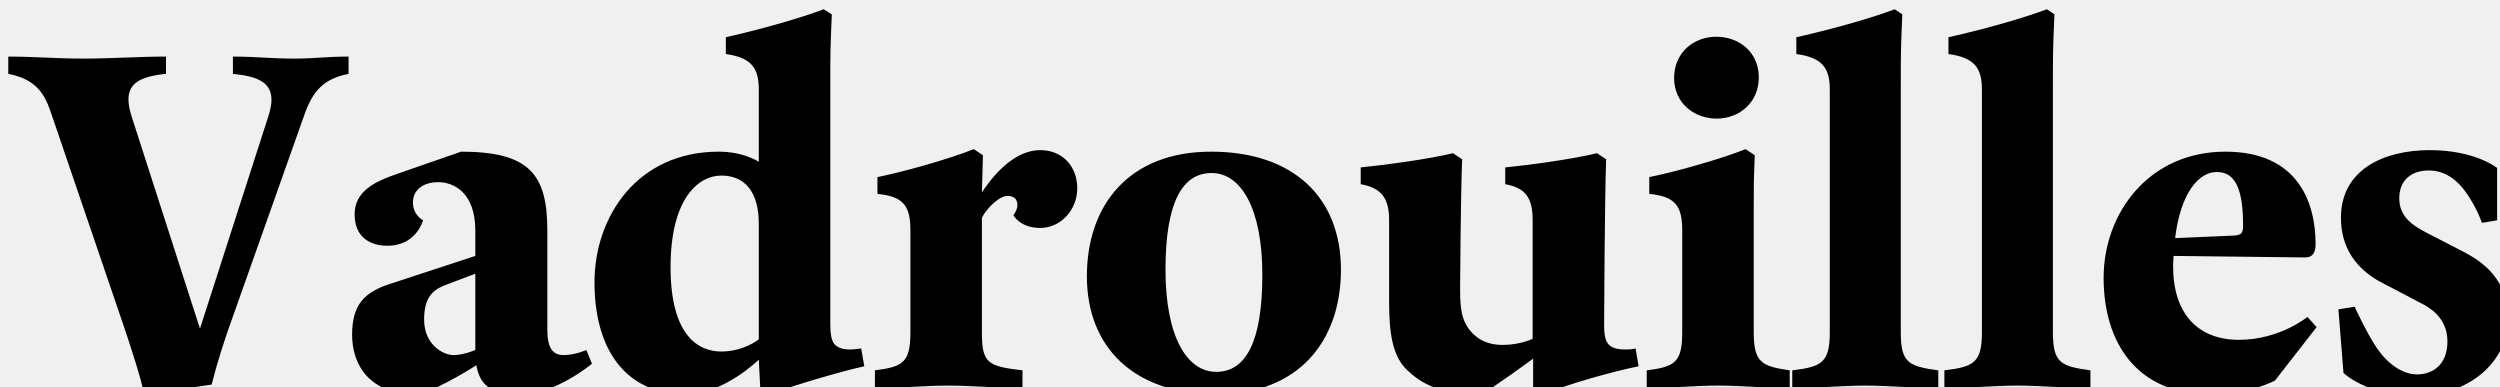
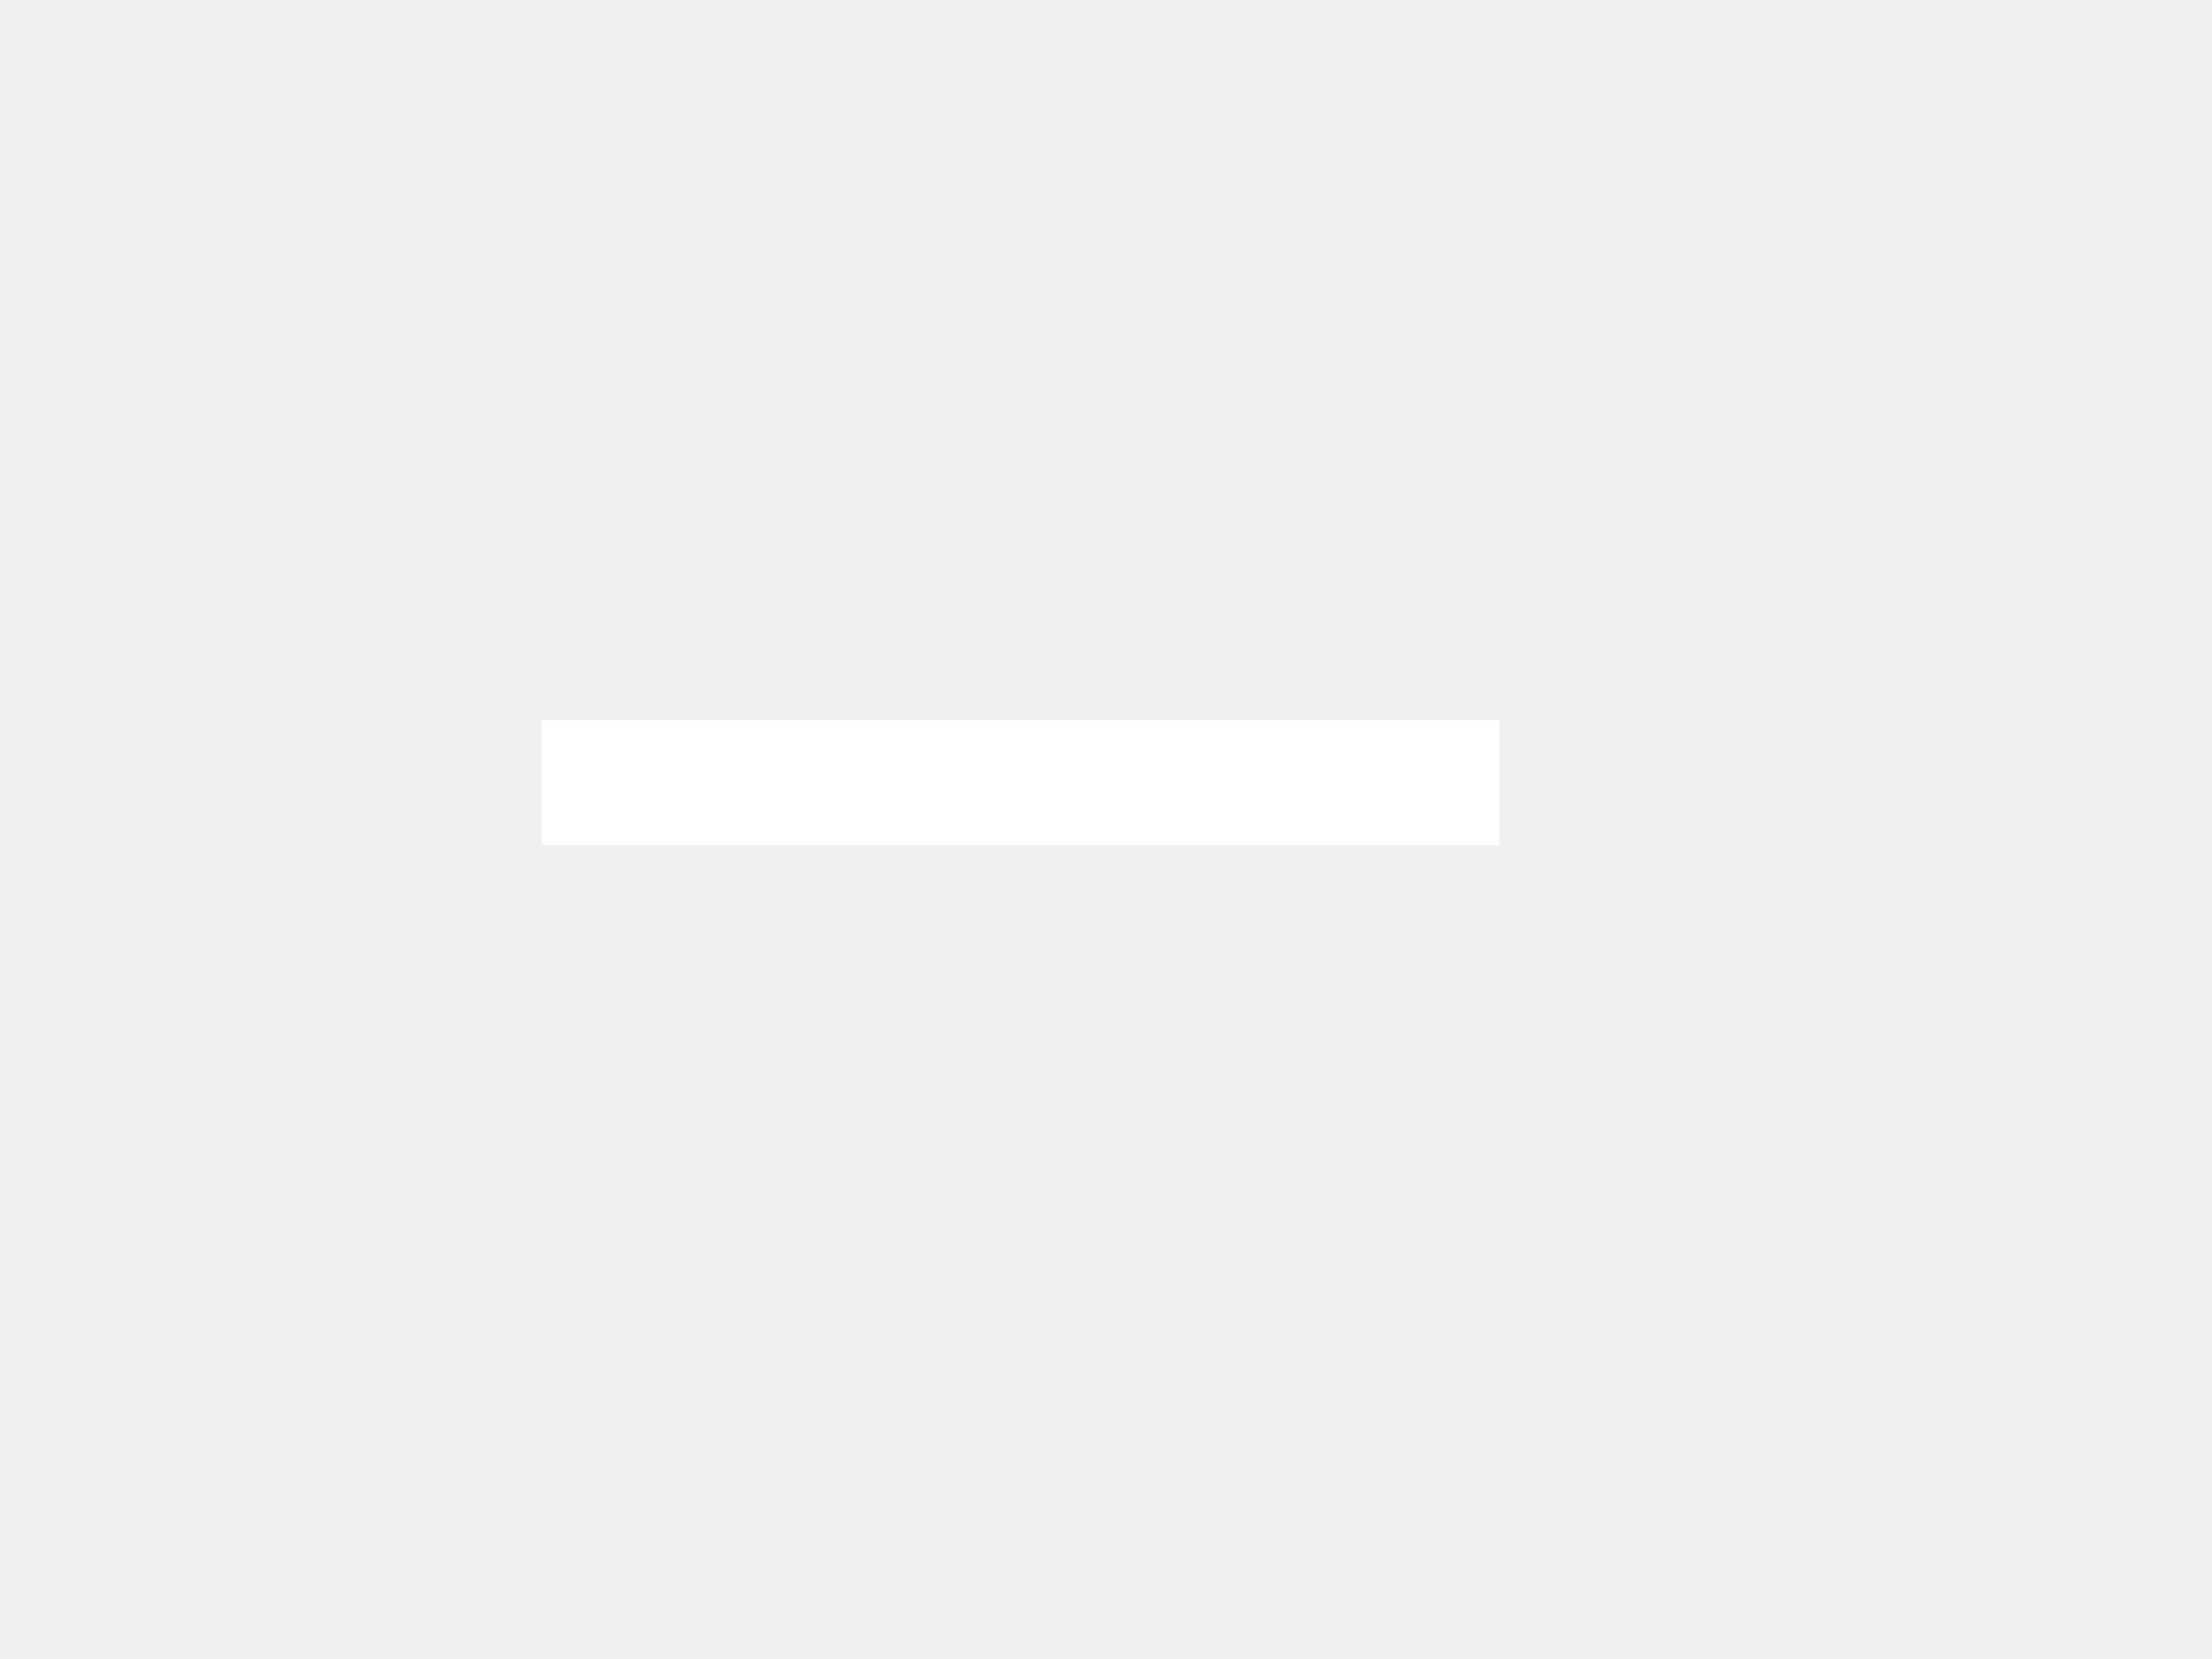
- <svg xmlns="http://www.w3.org/2000/svg" alt="vadrouilles" version="1.1" viewbox="0 0 2030 322">
-   <path id="svg_1" fill-opacity="2" stroke-width="0" d="M 278.262 58.962 L 278.262 45.158 C 260.449 45.158 251.947 46.782 234.539 46.782 C 217.131 46.782 203.367 45.158 185.958 45.158 L 185.958 58.962 C 206.605 60.992 216.726 66.27 216.726 79.668 C 216.726 83.322 215.917 87.382 214.297 92.66 L 159.644 262.367 L 104.991 92.66 C 103.372 87.382 102.562 83.322 102.562 79.262 C 102.562 66.676 111.873 60.992 132.52 58.962 L 132.52 45.158 C 111.873 45.158 87.583 46.782 66.531 46.782 C 45.075 46.782 26.857 45.158 6.615 45.158 L 6.615 58.962 C 27.262 63.022 34.954 73.172 40.217 88.6 L 98.109 258.307 C 102.157 270.081 113.088 302.967 115.112 315.147 C 127.257 313.117 168.955 307.027 168.955 307.027 C 173.003 290.787 179.481 270.487 183.934 258.307 L 242.636 92.66 C 249.518 72.766 258.02 63.022 278.262 58.962 Z M 379.471 279.419 C 379.471 279.419 370.16 283.479 362.063 283.479 C 353.966 283.479 338.582 275.359 338.582 255.059 C 338.582 234.759 347.894 230.293 358.015 226.639 L 379.471 218.519 L 379.471 279.419 Z M 468.132 279.419 C 468.132 279.419 459.225 283.479 449.914 283.479 C 441.007 283.479 436.959 277.389 436.959 263.179 L 436.959 184.009 C 436.959 139.35 422.789 121.08 368.136 121.08 L 315.508 139.35 C 299.314 145.034 283.12 152.748 283.12 171.018 C 283.12 189.287 295.265 196.189 309.435 196.189 C 323.603 196.189 333.724 188.069 337.773 175.889 C 337.773 175.889 329.676 171.829 329.676 161.68 C 329.676 151.53 337.773 145.44 349.918 145.44 C 362.063 145.44 379.471 153.56 379.471 184.009 L 379.471 204.309 L 311.459 226.639 C 291.217 233.135 281.096 242.879 281.096 267.239 C 281.096 291.599 295.265 315.147 333.724 315.147 C 351.942 309.869 380.281 291.599 380.281 291.599 C 382.305 301.749 386.354 315.147 414.693 315.147 C 443.031 315.147 472.585 290.381 472.585 290.381 L 468.132 279.419 Z M 605.776 270.893 C 605.776 270.893 594.036 280.637 575.818 280.637 C 557.6 280.637 535.334 268.051 535.334 213.241 C 535.334 158.432 557.6 140.162 575.818 140.162 C 594.036 140.162 605.776 152.342 605.776 178.731 L 605.776 270.893 Z M 687.554 278.201 C 683.911 278.607 681.077 279.013 678.243 279.013 C 673.79 279.013 670.551 278.201 667.717 276.171 C 663.669 273.329 662.859 267.239 662.859 257.089 L 662.859 70.33 C 662.859 41.91 662.859 39.88 664.074 11.457 L 657.596 7.397 C 625.209 19.577 579.462 29.73 579.462 29.73 L 579.462 43.128 C 599.704 45.97 605.776 54.09 605.776 71.548 L 605.776 129.2 C 605.776 129.2 594.036 121.08 573.794 121.08 C 509.019 121.08 474.609 172.641 474.609 225.421 C 474.609 278.201 498.899 314.741 547.479 314.741 C 577.842 314.741 605.776 287.133 605.776 287.133 L 606.991 311.087 L 613.064 315.147 C 633.306 307.839 669.741 296.877 689.983 292.411 L 687.554 278.201 Z M 860.016 150.312 C 860.016 133.26 848.68 119.862 830.462 119.862 C 812.244 119.862 796.051 135.29 783.906 153.56 L 784.715 123.922 L 777.428 119.05 C 757.186 127.17 720.75 137.32 700.508 141.38 L 700.508 154.778 C 720.75 156.808 726.823 163.71 726.823 184.009 L 726.823 265.209 C 726.823 289.569 720.75 292.817 698.484 295.659 L 698.484 309.869 C 718.726 309.869 736.944 307.839 757.186 307.839 C 777.428 307.839 796.051 309.869 816.293 309.869 L 816.293 295.659 C 787.954 292.411 783.906 289.569 783.906 265.209 L 783.906 173.859 C 787.954 165.74 798.075 156.402 804.147 156.402 C 810.22 156.402 812.244 159.65 812.244 163.71 C 812.244 167.77 809.006 171.829 809.006 171.829 C 809.006 171.829 814.268 181.979 830.462 181.979 C 846.656 181.979 860.016 167.77 860.016 150.312 Z M 1007.78 219.331 C 1007.78 273.329 994.422 296.877 970.941 296.877 C 947.865 296.877 930.457 269.269 930.457 215.271 C 930.457 161.68 943.817 138.132 967.297 138.132 C 990.373 138.132 1007.78 165.74 1007.78 219.331 Z M 1070.53 215.271 C 1070.53 158.026 1032.88 121.08 966.893 121.08 C 901.309 121.08 867.708 163.71 867.708 220.549 C 867.708 277.389 905.357 314.741 971.346 314.741 C 1036.93 314.741 1070.53 272.111 1070.53 215.271 Z M 1308.17 292.411 L 1305.74 278.201 C 1302.5 279.013 1299.67 279.013 1296.84 279.013 C 1292.38 279.013 1288.33 278.201 1285.5 276.171 C 1281.86 273.329 1280.64 268.457 1280.64 259.525 C 1280.64 259.119 1280.64 258.307 1280.64 257.901 C 1280.64 257.901 1281.05 157.62 1282.26 127.17 L 1274.97 122.298 C 1254.73 127.17 1221.94 131.636 1201.7 133.666 L 1201.7 147.064 C 1217.89 149.906 1223.56 158.026 1223.56 175.483 L 1223.56 270.487 C 1223.56 270.487 1213.84 275.359 1199.68 275.359 C 1185.51 275.359 1177.41 269.269 1172.15 261.961 C 1167.69 255.465 1165.67 248.157 1165.67 231.917 C 1165.67 231.105 1165.67 229.887 1165.67 228.669 C 1165.67 228.669 1166.07 157.62 1167.29 127.17 L 1160 122.298 C 1139.76 127.17 1106.56 131.636 1086.32 133.666 L 1086.32 147.064 C 1102.51 149.906 1108.99 158.026 1108.99 175.483 L 1108.99 240.849 C 1108.99 265.209 1111.42 283.479 1122.76 294.847 C 1134.09 305.809 1148.26 314.741 1182.67 314.741 C 1191.98 309.869 1223.97 286.321 1223.97 286.321 L 1223.97 309.869 L 1231.25 315.147 C 1251.49 306.621 1287.93 296.471 1308.17 292.411 Z M 1428.81 309.869 L 1428.81 295.659 C 1406.55 292.411 1400.07 289.569 1400.07 265.209 L 1400.07 164.522 C 1400.07 145.44 1400.07 144.222 1400.88 123.922 L 1393.59 119.05 C 1373.35 127.17 1336.92 137.32 1316.67 141.38 L 1316.67 154.778 C 1336.92 156.808 1342.99 163.71 1342.99 184.009 L 1342.99 265.209 C 1342.99 289.569 1336.92 292.817 1314.65 295.659 L 1314.65 309.869 C 1332.87 309.869 1352.3 307.839 1371.73 307.839 C 1391.16 307.839 1410.6 309.869 1428.81 309.869 Z M 1404.12 61.804 C 1404.12 41.504 1388.33 29.324 1370.11 29.324 C 1352.3 29.324 1336.51 41.91 1336.51 62.21 C 1336.51 82.51 1352.7 94.69 1370.52 94.69 C 1388.33 94.69 1404.12 82.104 1404.12 61.804 Z M 1547.43 309.869 L 1547.43 295.659 C 1523.55 292.411 1517.47 289.569 1517.47 265.209 L 1517.47 70.33 C 1517.47 41.91 1517.47 39.88 1518.69 11.457 L 1512.61 7.397 C 1480.23 19.577 1434.08 29.73 1434.08 29.73 L 1434.08 43.128 C 1454.72 45.97 1460.8 54.09 1460.8 71.548 L 1460.8 265.209 C 1460.8 289.569 1454.32 292.817 1430.84 295.659 L 1430.84 309.869 C 1450.27 309.869 1470.51 307.839 1489.13 307.839 C 1508.57 307.839 1528 309.869 1547.43 309.869 Z M 1668.88 309.869 L 1668.88 295.659 C 1645 292.411 1638.92 289.569 1638.92 265.209 L 1638.92 70.33 C 1638.92 41.91 1638.92 39.88 1640.14 11.457 L 1634.07 7.397 C 1601.68 19.577 1555.53 29.73 1555.53 29.73 L 1555.53 43.128 C 1576.18 45.97 1582.25 54.09 1582.25 71.548 L 1582.25 265.209 C 1582.25 289.569 1575.77 292.817 1552.29 295.659 L 1552.29 309.869 C 1571.72 309.869 1591.96 307.839 1610.59 307.839 C 1630.02 307.839 1649.45 309.869 1668.88 309.869 Z M 1790.74 179.949 C 1790.74 186.039 1789.53 187.663 1783.45 188.069 L 1736.49 190.099 C 1740.94 153.56 1755.52 137.32 1769.69 137.32 C 1783.86 137.32 1790.74 149.5 1790.74 179.949 Z M 1849.44 261.149 L 1842.15 253.029 C 1842.15 253.029 1819.89 271.299 1787.5 271.299 C 1755.11 271.299 1734.87 250.999 1734.87 212.429 C 1734.87 208.369 1735.28 204.309 1735.28 204.309 L 1840.53 205.527 C 1846.61 205.527 1848.63 201.061 1848.63 194.971 C 1848.63 162.492 1835.27 121.08 1776.57 121.08 C 1715.84 121.08 1679.41 169.8 1679.41 221.767 C 1679.41 273.329 1705.72 314.741 1764.43 314.741 C 1796.81 314.741 1816.24 303.779 1816.24 303.779 L 1849.44 261.149 Z M 2002.47 253.841 C 2002.47 218.519 1974.13 205.121 1966.84 201.061 C 1959.96 197.407 1947.82 191.317 1937.7 186.039 C 1927.57 180.761 1915.43 173.859 1915.43 158.432 C 1915.43 143.41 1925.55 136.102 1938.91 136.102 C 1951.87 136.102 1961.99 143.41 1970.08 155.59 C 1978.18 167.77 1981.42 177.919 1981.42 177.919 L 1993.56 175.889 L 1993.56 134.072 C 1993.56 134.072 1976.16 119.862 1939.72 119.862 C 1903.28 119.862 1868.87 135.29 1868.87 173.859 C 1868.87 212.429 1900.45 225.015 1907.33 228.669 C 1914.22 232.323 1926.77 238.819 1932.84 242.067 C 1938.51 244.909 1953.89 253.029 1953.89 272.517 C 1953.89 291.599 1941.74 298.907 1929.6 298.907 C 1917.45 298.907 1905.31 289.569 1897.21 277.389 C 1889.12 265.209 1879.8 244.909 1879.8 244.909 L 1866.85 246.939 L 1870.9 297.689 C 1870.9 297.689 1889.12 315.959 1929.6 315.959 C 1970.08 315.959 2002.47 289.569 2002.47 253.841 Z" />
+ <svg xmlns="http://www.w3.org/2000/svg" width="100%" height="100%" viewBox="0 0 2048 1536" version="1.1" xml:space="preserve" style="fill-rule:evenodd;clip-rule:evenodd;stroke-linejoin:round;stroke-miterlimit:2;">
+   <g transform="matrix(1.00561,0,0,1.02631,-7.78983,-20.5865)">
+     <rect x="506.692" y="669.729" width="881.431" height="112.815" style="fill:white;" />
+   </g>
</svg>
